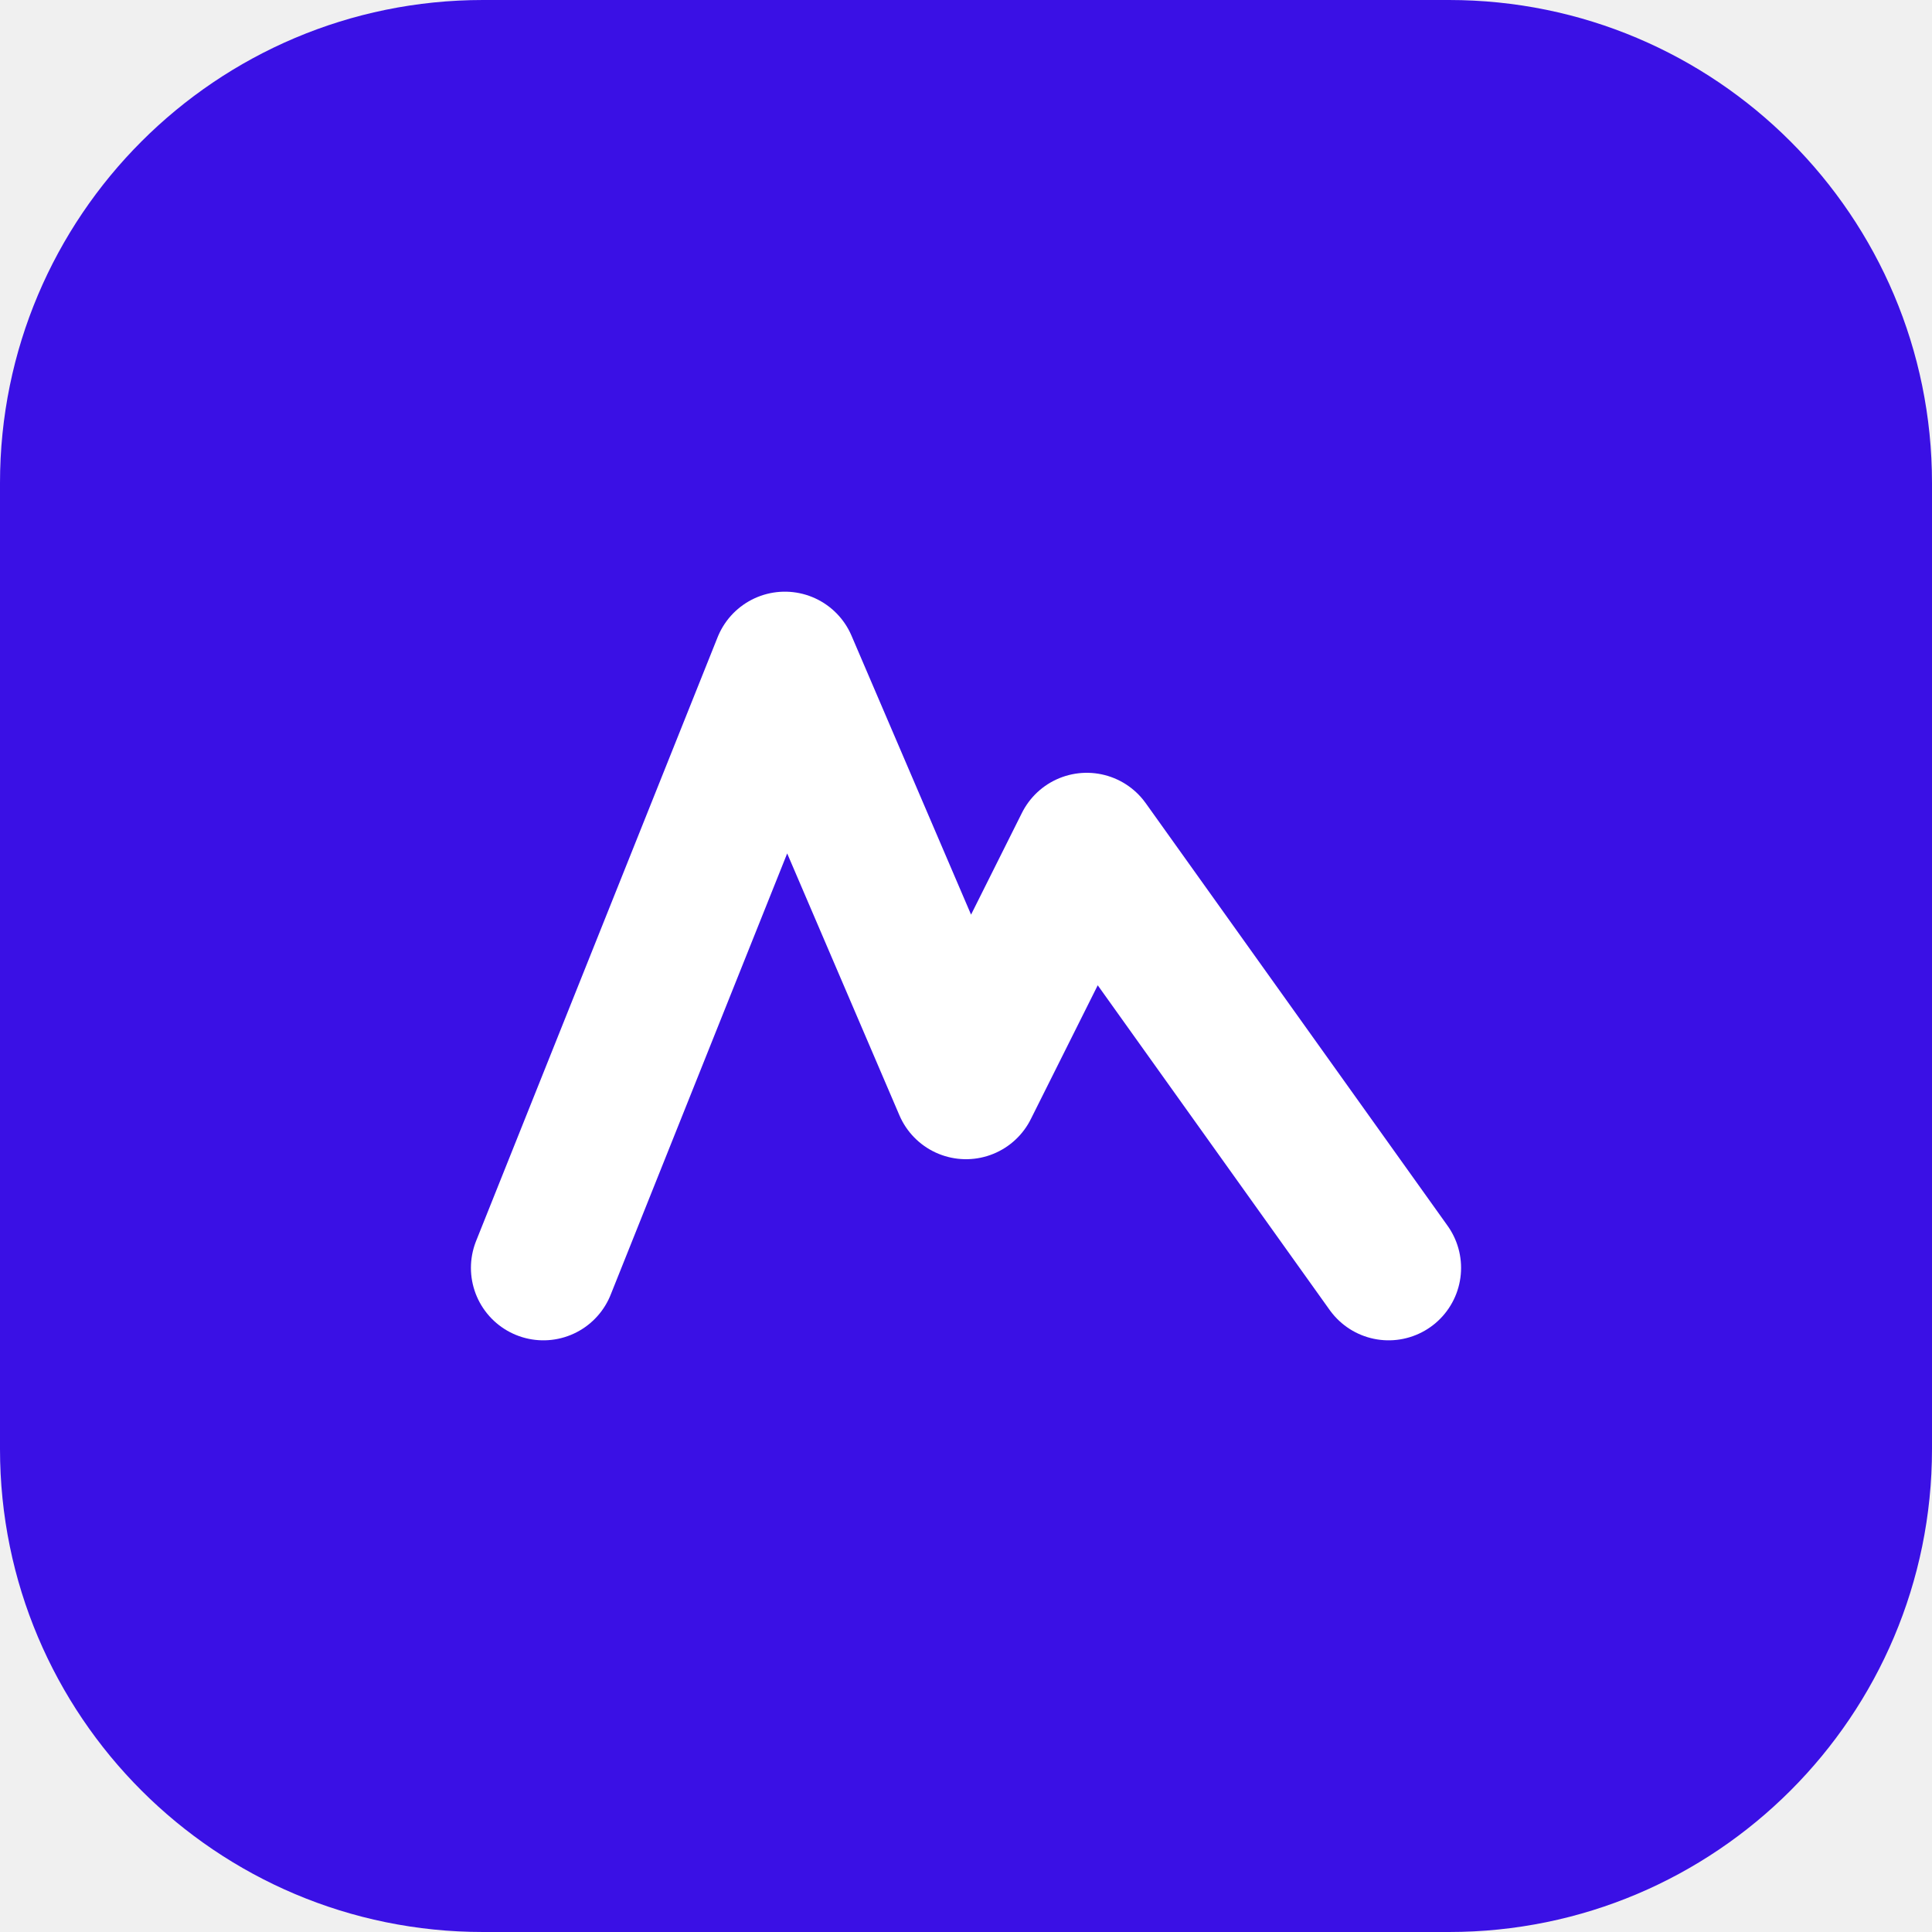
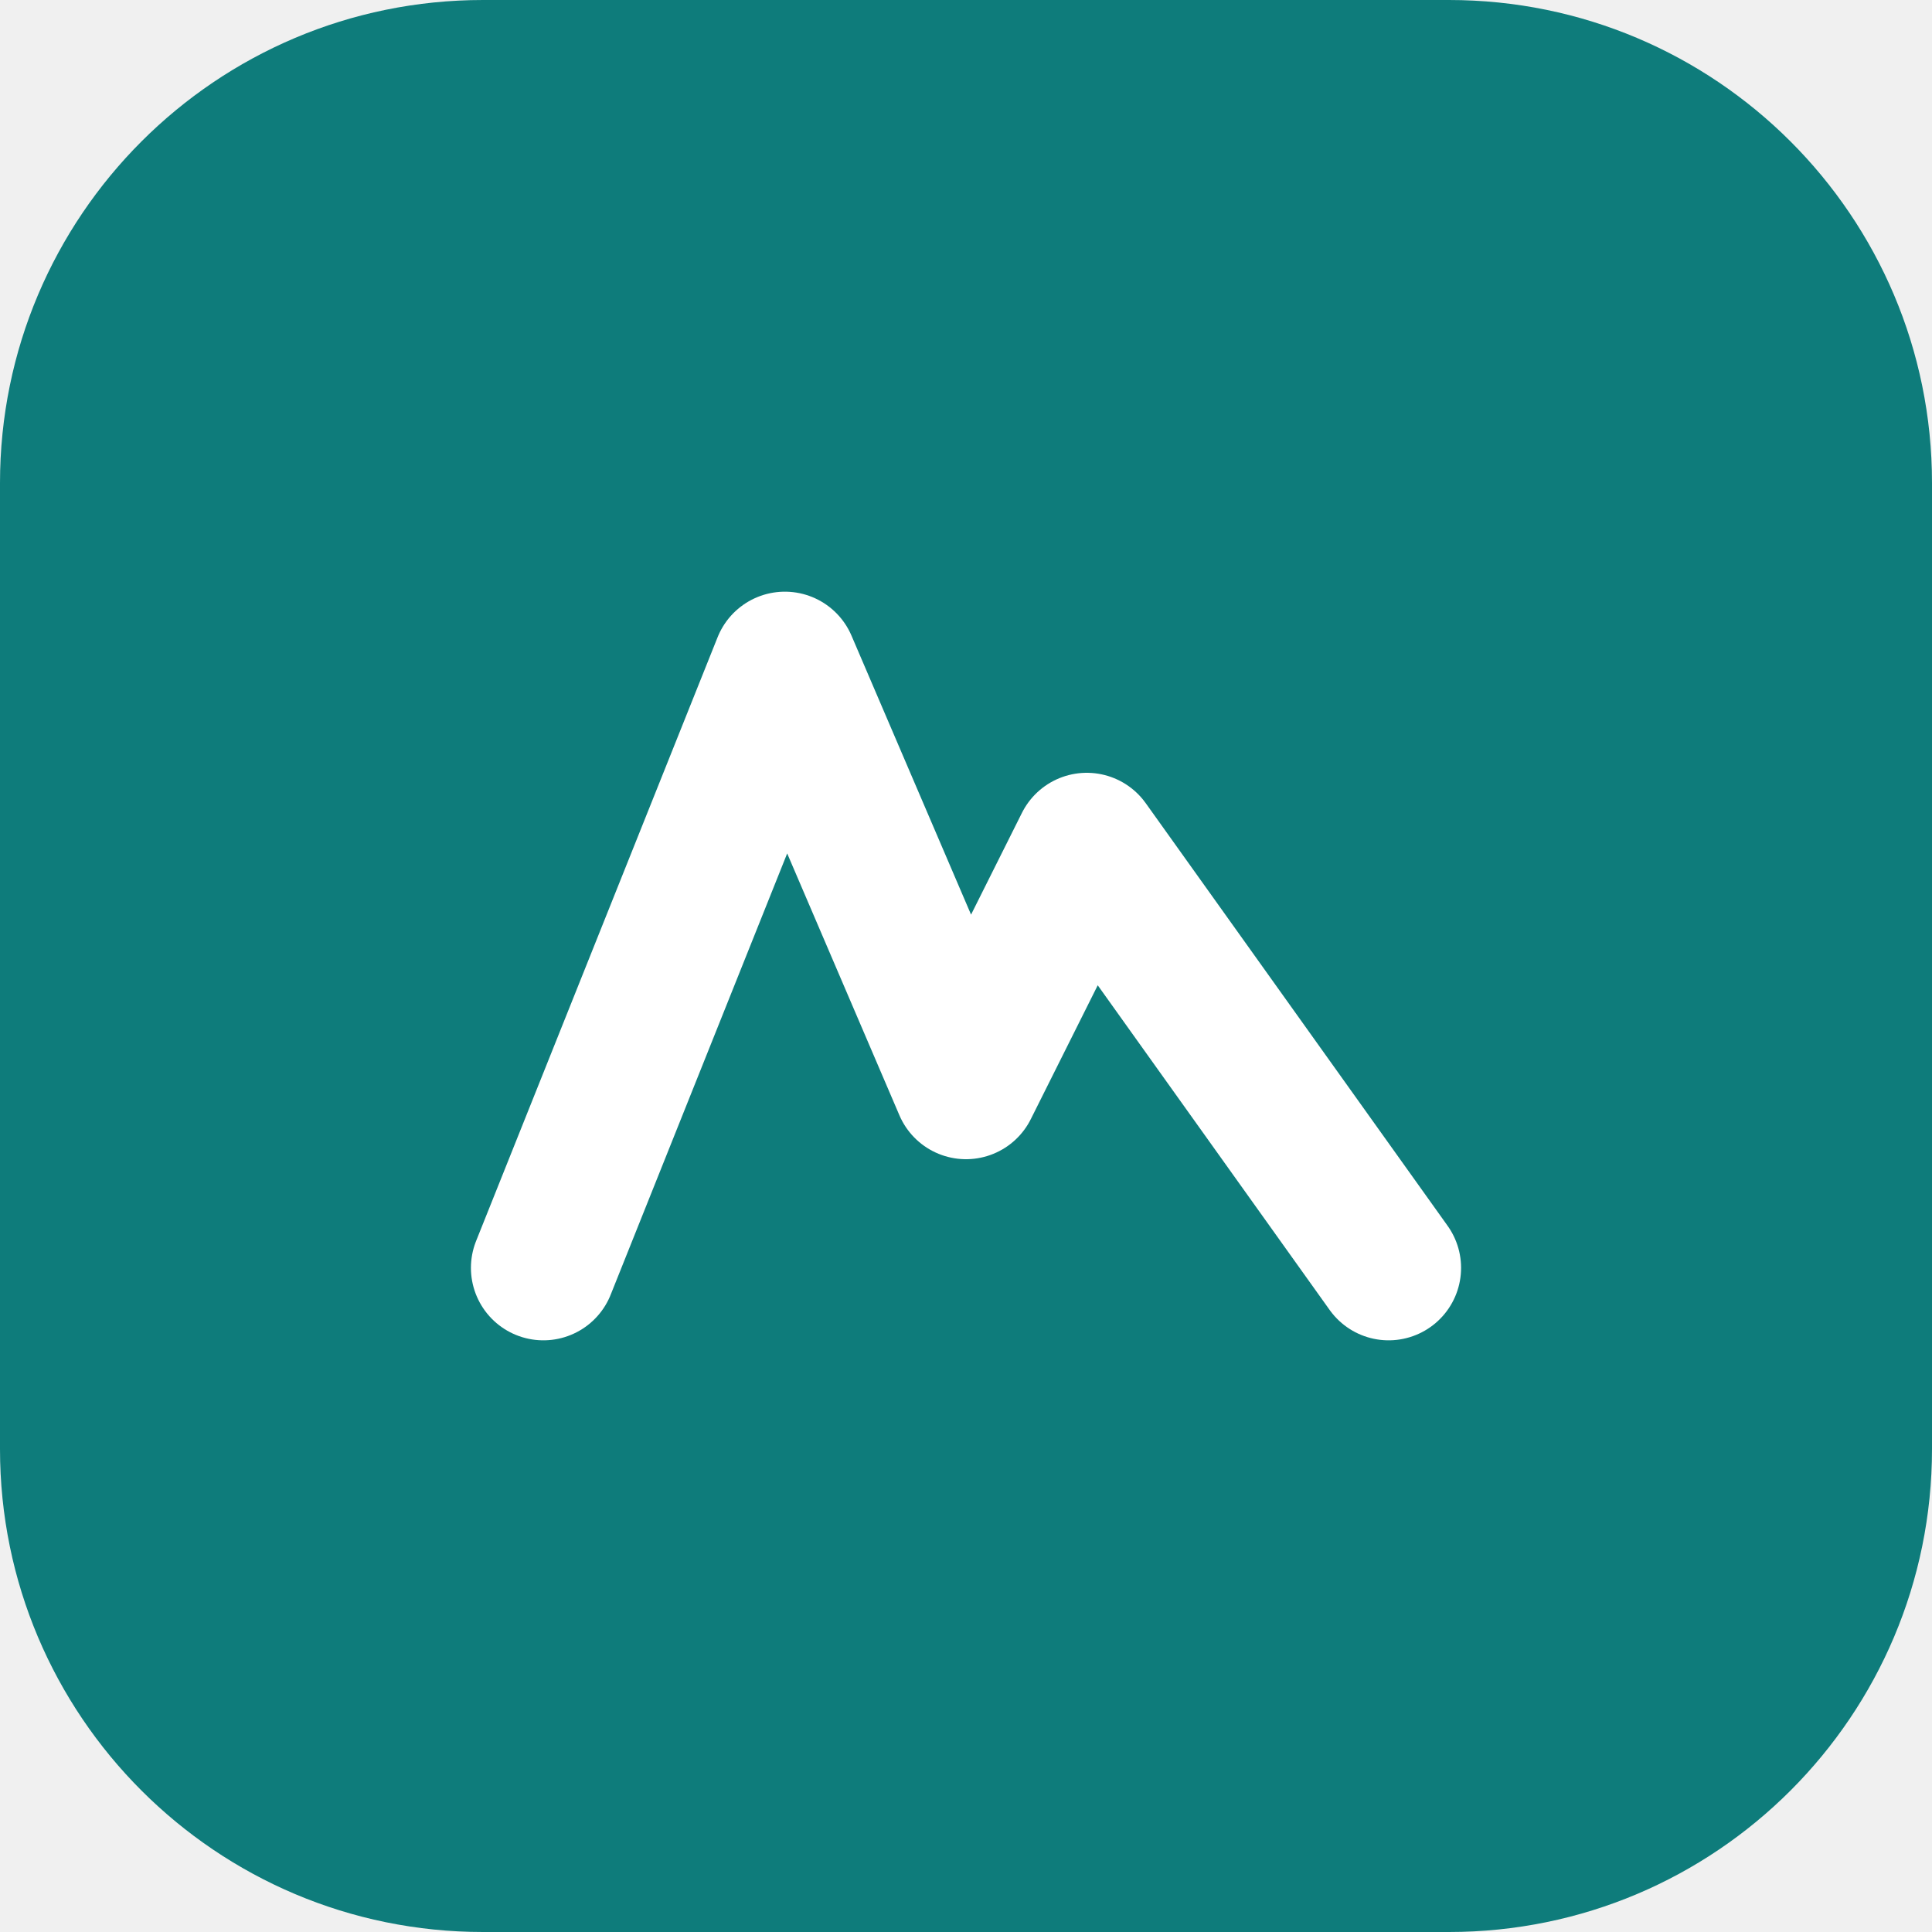
<svg xmlns="http://www.w3.org/2000/svg" viewBox="0 0 32 32">
-   <rect width="32" height="32" rx="8" fill="#3A10E5" />
+   <rect width="32" height="32" rx="8" fill="#0E7C7B" />
  <path d="M9 21l4-10 3 7 2-4 5 7" fill="none" stroke="#fff" stroke-width="2.4" stroke-linecap="round" stroke-linejoin="round" />
</svg>
